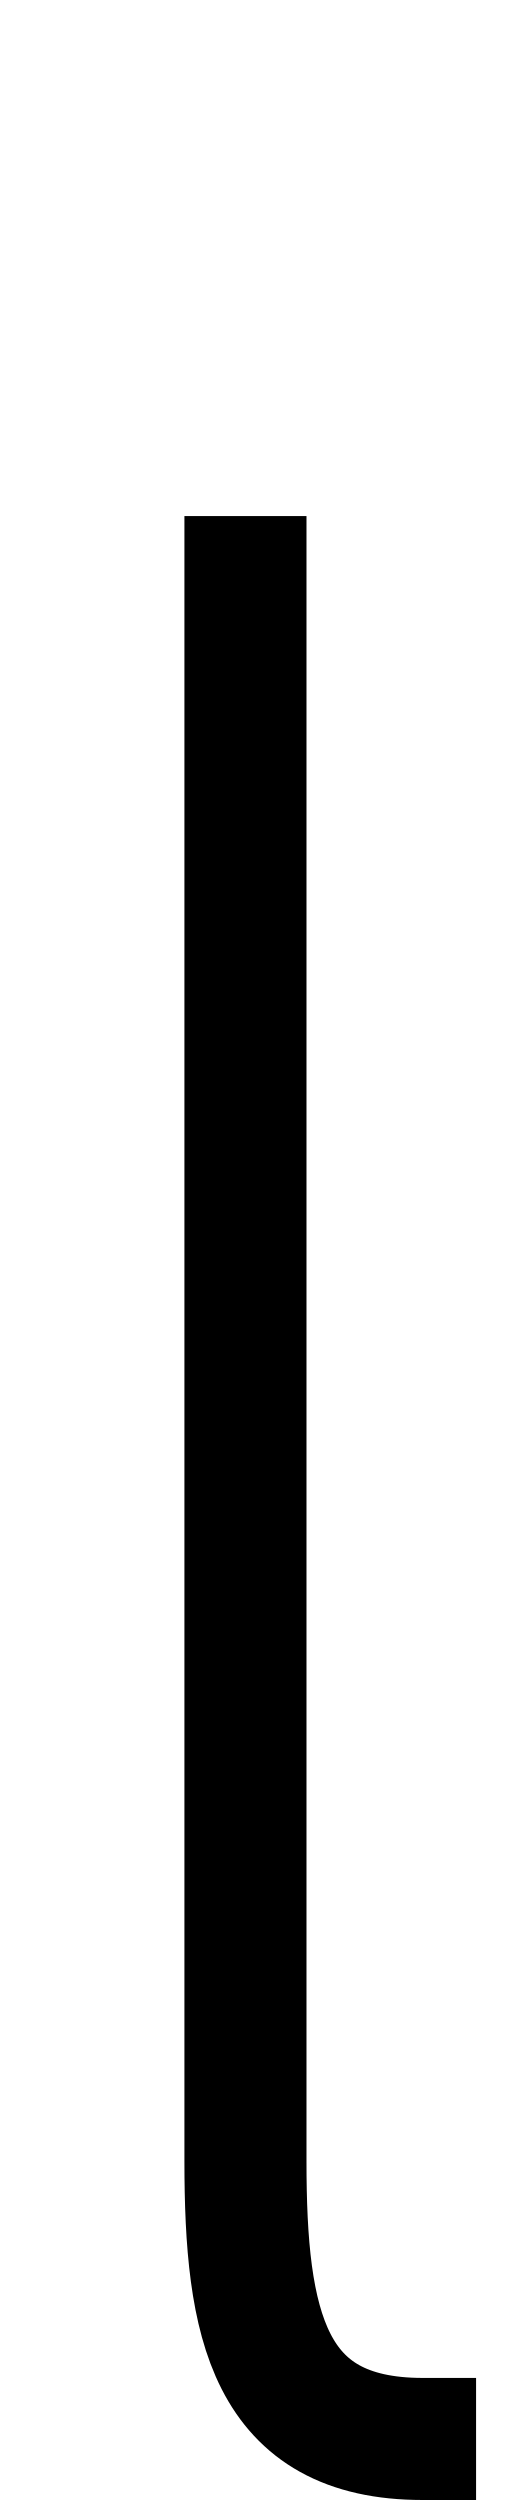
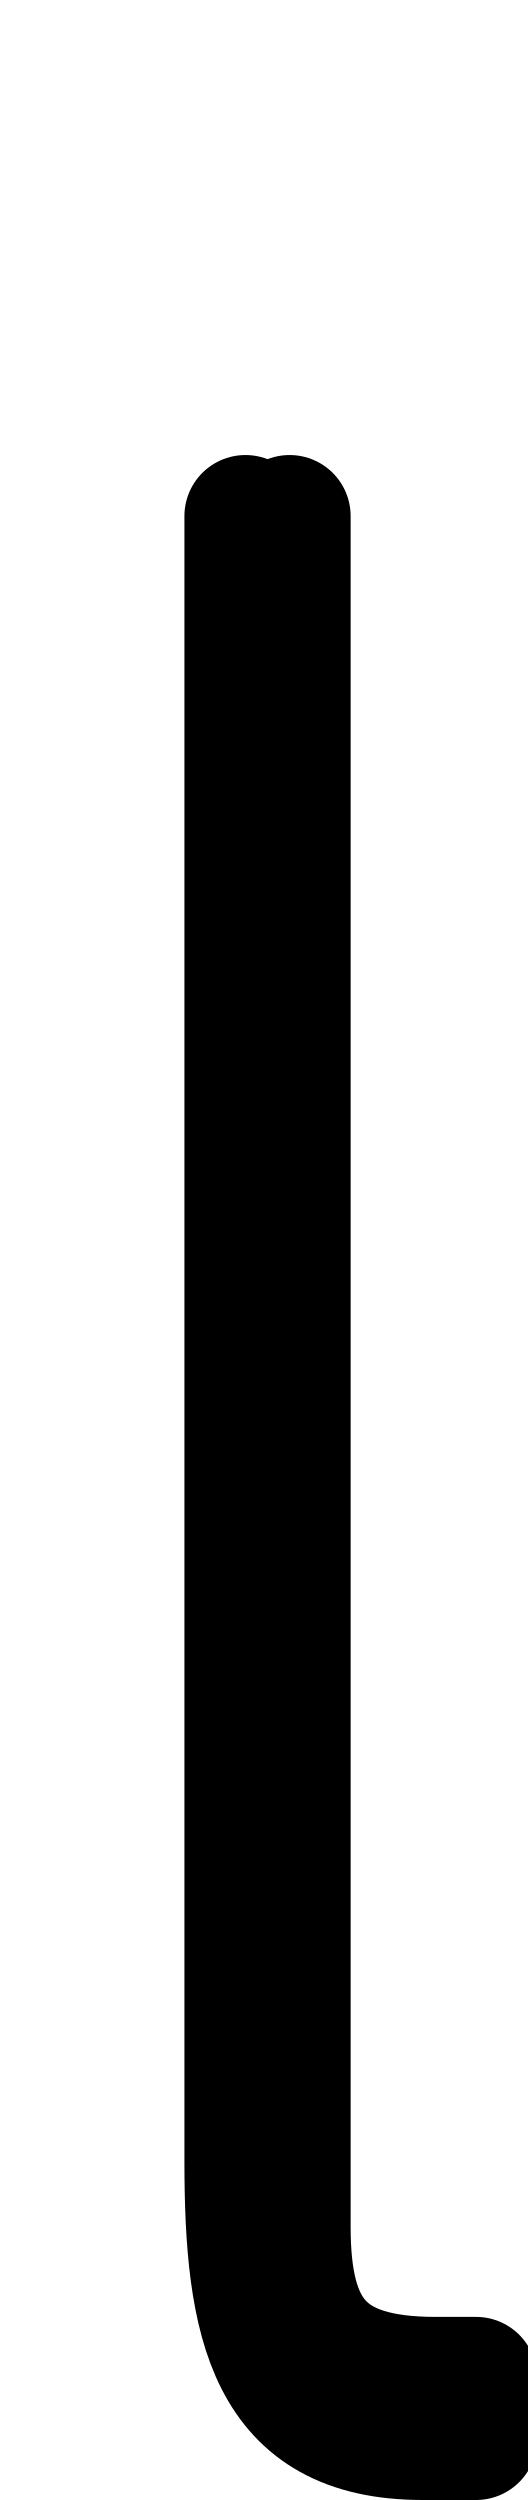
<svg xmlns="http://www.w3.org/2000/svg" version="1.1" viewBox="0 -288 432 2048" id="svg6" width="432" height="2048">
  <defs id="defs10" />
  <g id="layer2">
-     <path id="path5829-3-3-7" d="m 201.074,134.758 v 1347.701 c 0,133.961 18.466,227.541 145.203,227.541 H 390" style="display: inline; fill: none; fill-rule: evenodd; stroke: rgb(0, 0, 0); stroke-width: 100; stroke-linecap: butt; stroke-linejoin: miter; stroke-miterlimit: 4; stroke-dasharray: none; stroke-opacity: 1;" class="ext" />
+     <path id="path5829-3-3-7" d="m 201.074,134.758 v 1347.701 c 0,133.961 18.466,227.541 145.203,227.541 H 390" style="display: inline; fill: none; fill-rule: evenodd; stroke: rgb(0, 0, 0); stroke-width: 100; stroke-linecap: round; stroke-linejoin: bevel; stroke-miterlimit: 4; stroke-dasharray: none; stroke-opacity: 1;" class="ext" />
+     <path id="path5829-8-6-1-5" d="m 237.24,134.758 v 1401.44 c 0,85.867 27.87,123.802 119.742,123.802 H 390" style="display: inline; fill: none; fill-rule: evenodd; stroke: rgb(0, 0, 0); stroke-width: 100; stroke-linecap: round; stroke-linejoin: bevel; stroke-miterlimit: 4; stroke-dasharray: none; stroke-opacity: 1;" class="int" />
  </g>
</svg>
